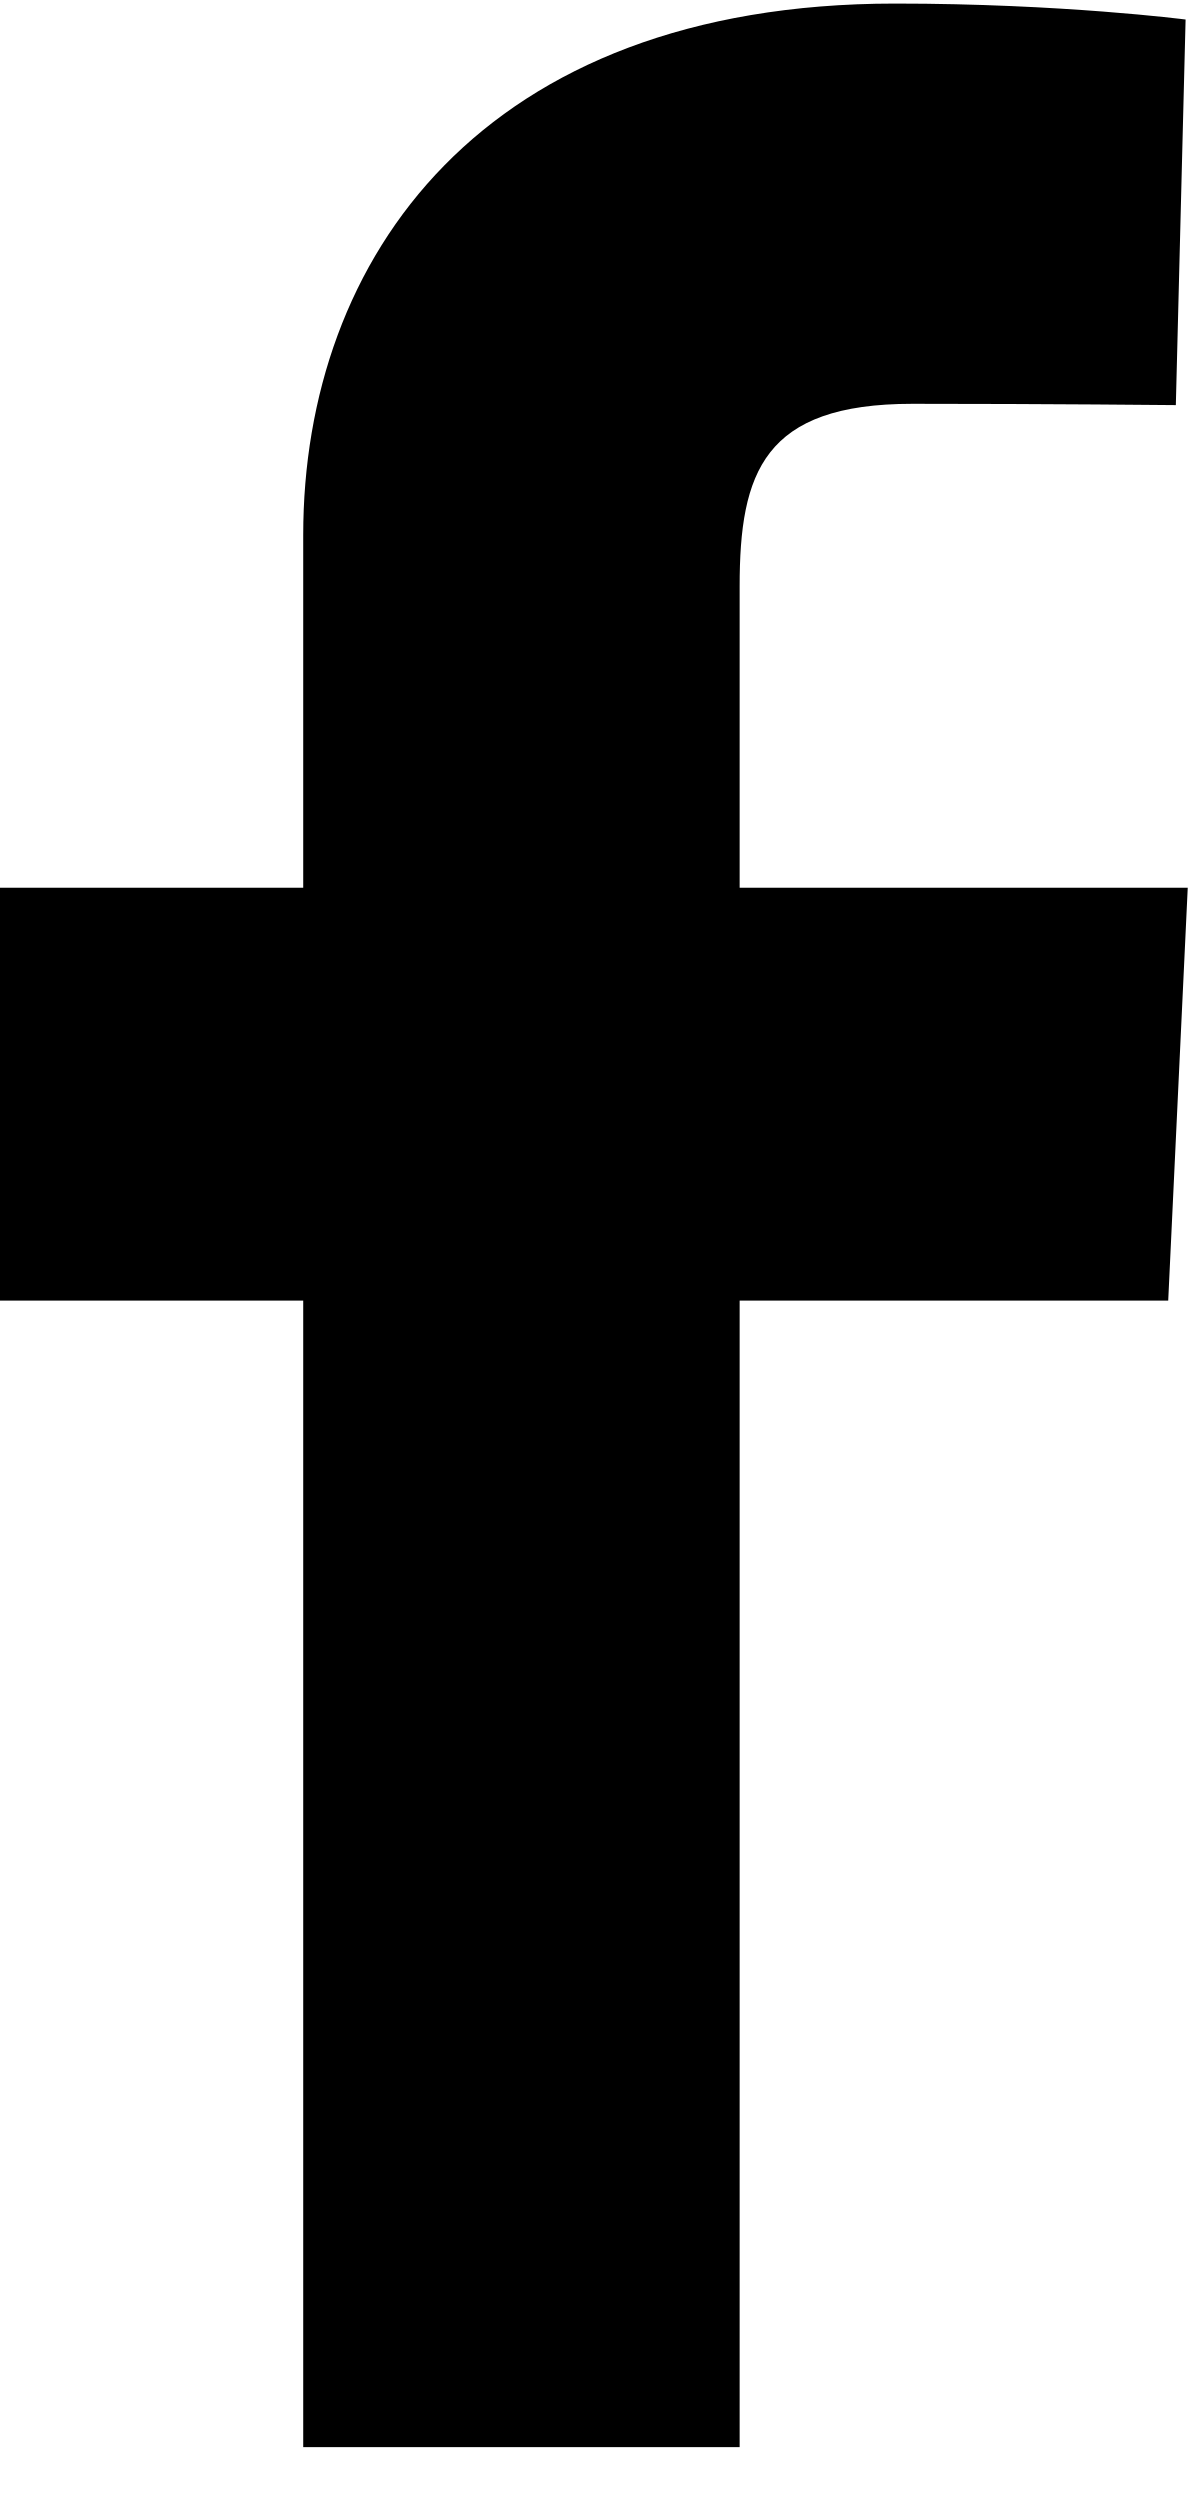
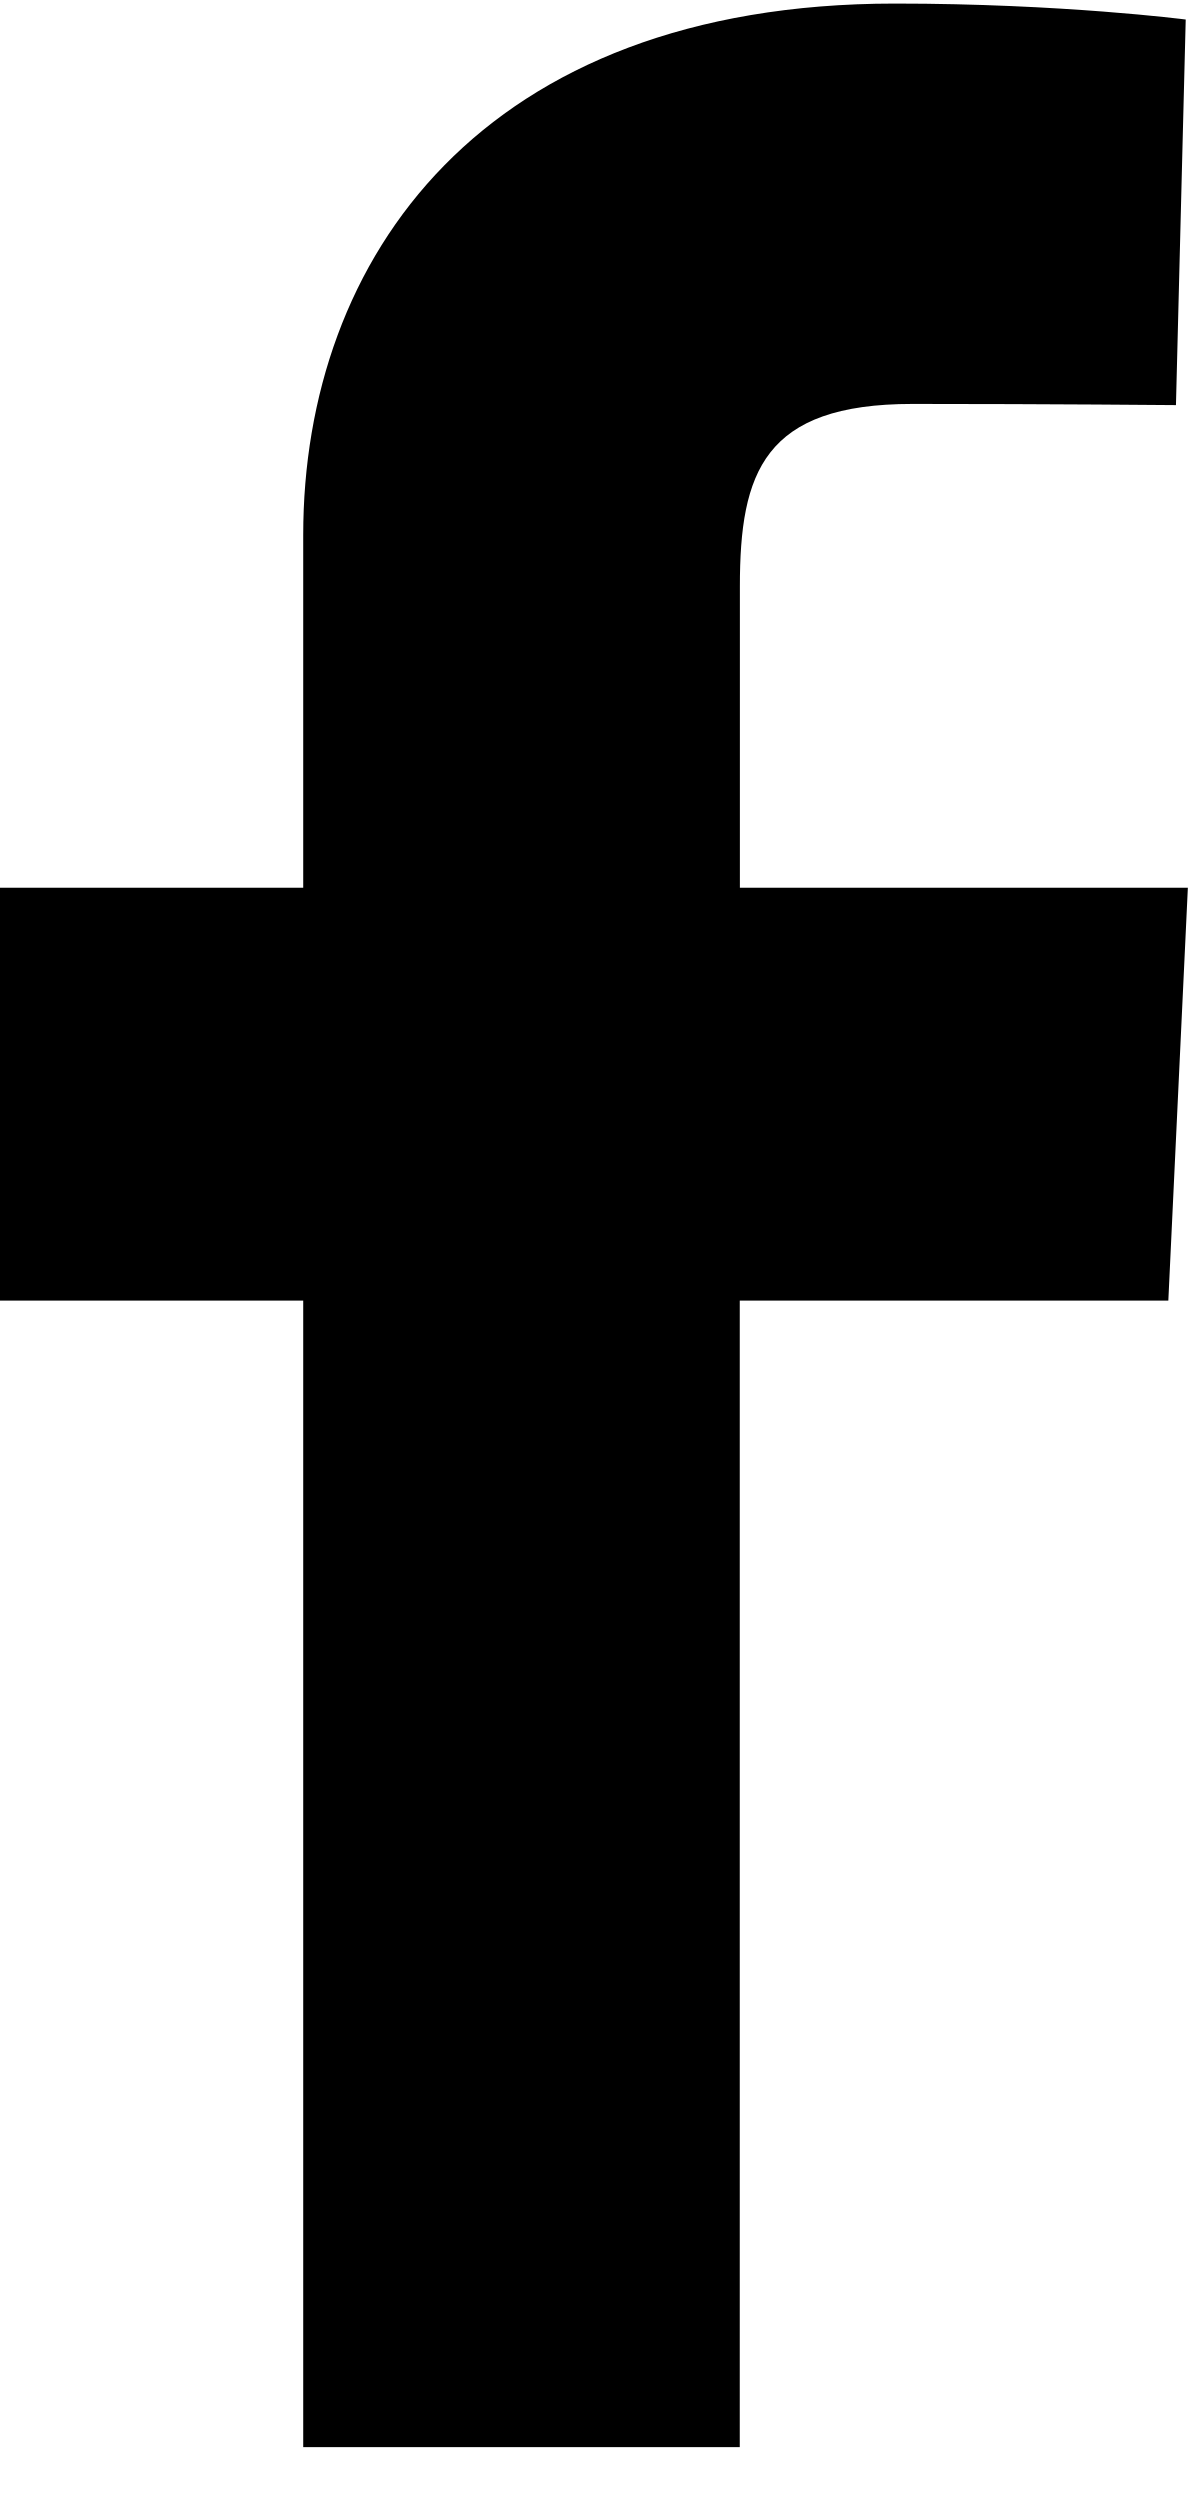
- <svg xmlns="http://www.w3.org/2000/svg" width="10" height="21" viewBox="0 0 10 21" fill="none">
-   <path d="M2.547 20.556V10.925H0V7.457H2.547V4.495C2.547 2.167 4.051 0.03 7.518 0.03C8.921 0.03 9.959 0.164 9.959 0.164L9.877 3.403C9.877 3.403 8.819 3.392 7.664 3.392C6.414 3.392 6.213 3.968 6.213 4.925V7.457H9.977L9.813 10.925H6.213V20.556H2.547Z" fill="black" />
+ <svg xmlns="http://www.w3.org/2000/svg" width="10" height="21" fill="none">
+   <path d="M2.547 20.556v-9.631H0V7.457h2.547V4.495C2.547 2.167 4.05.03 7.517.03 8.922.03 9.96.164 9.96.164l-.082 3.239s-1.058-.01-2.213-.01c-1.25 0-1.45.575-1.45 1.532v2.532h3.763l-.164 3.468h-3.6v9.631H2.547z" fill="#000" />
</svg>
